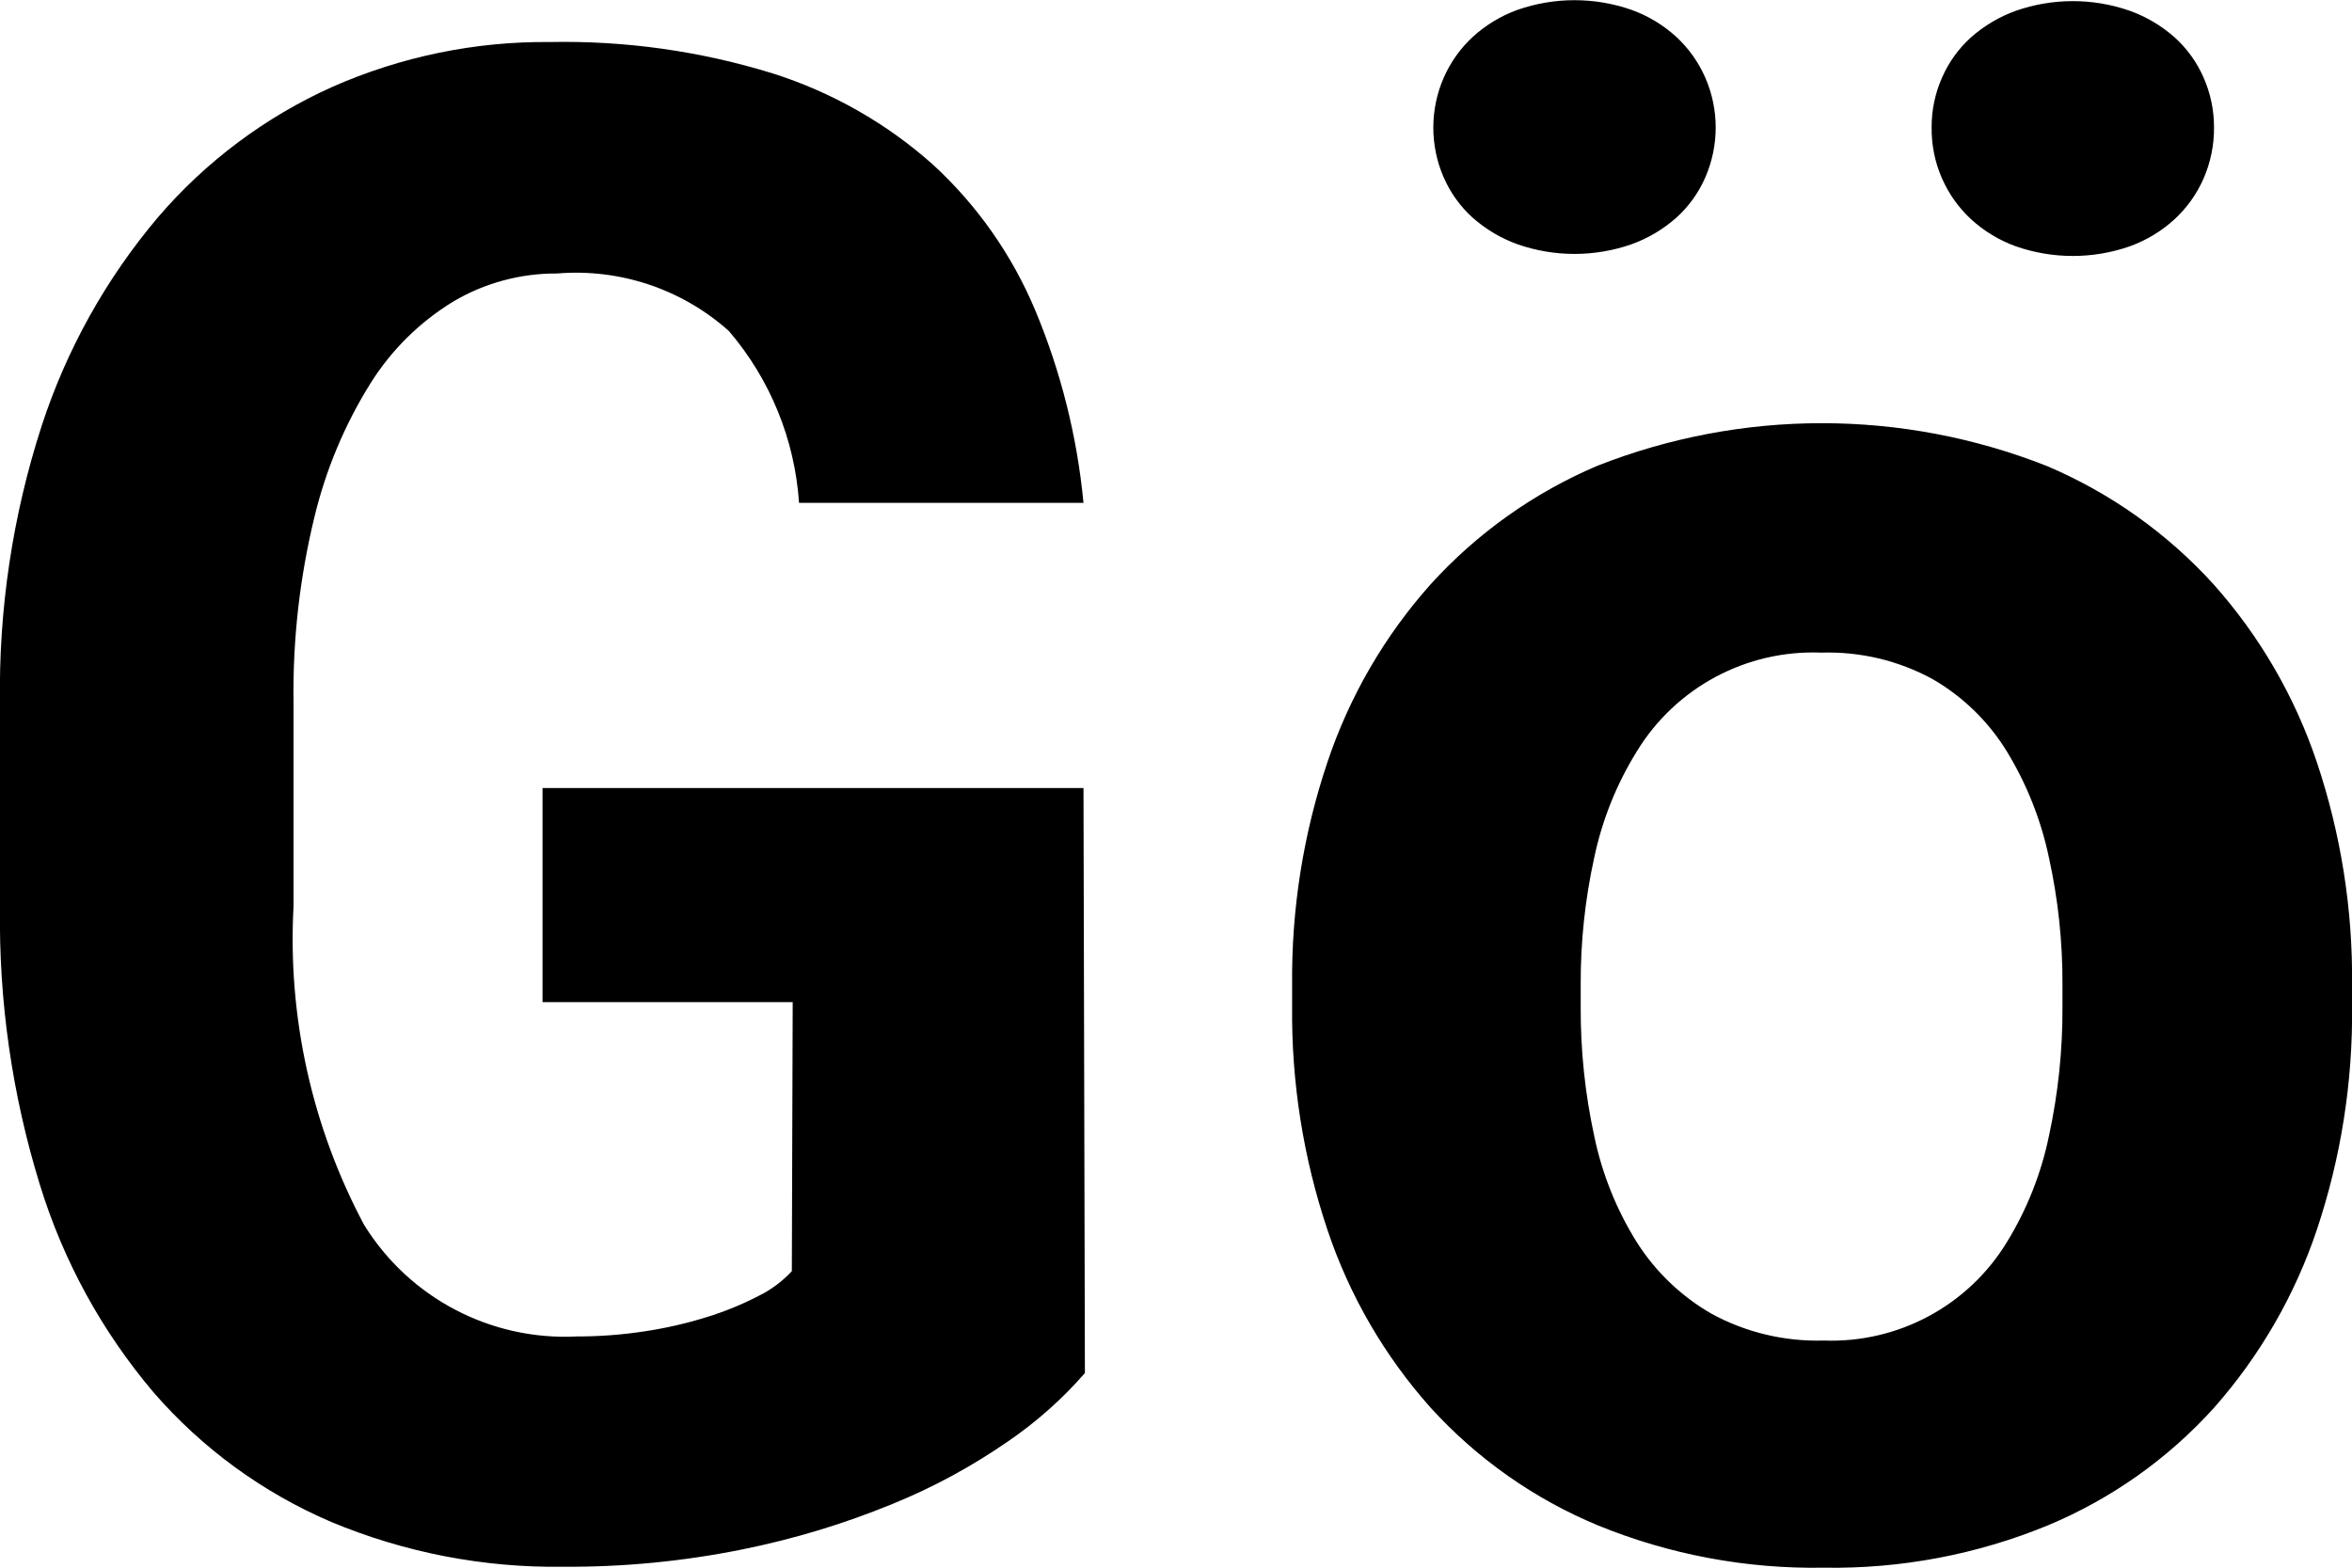
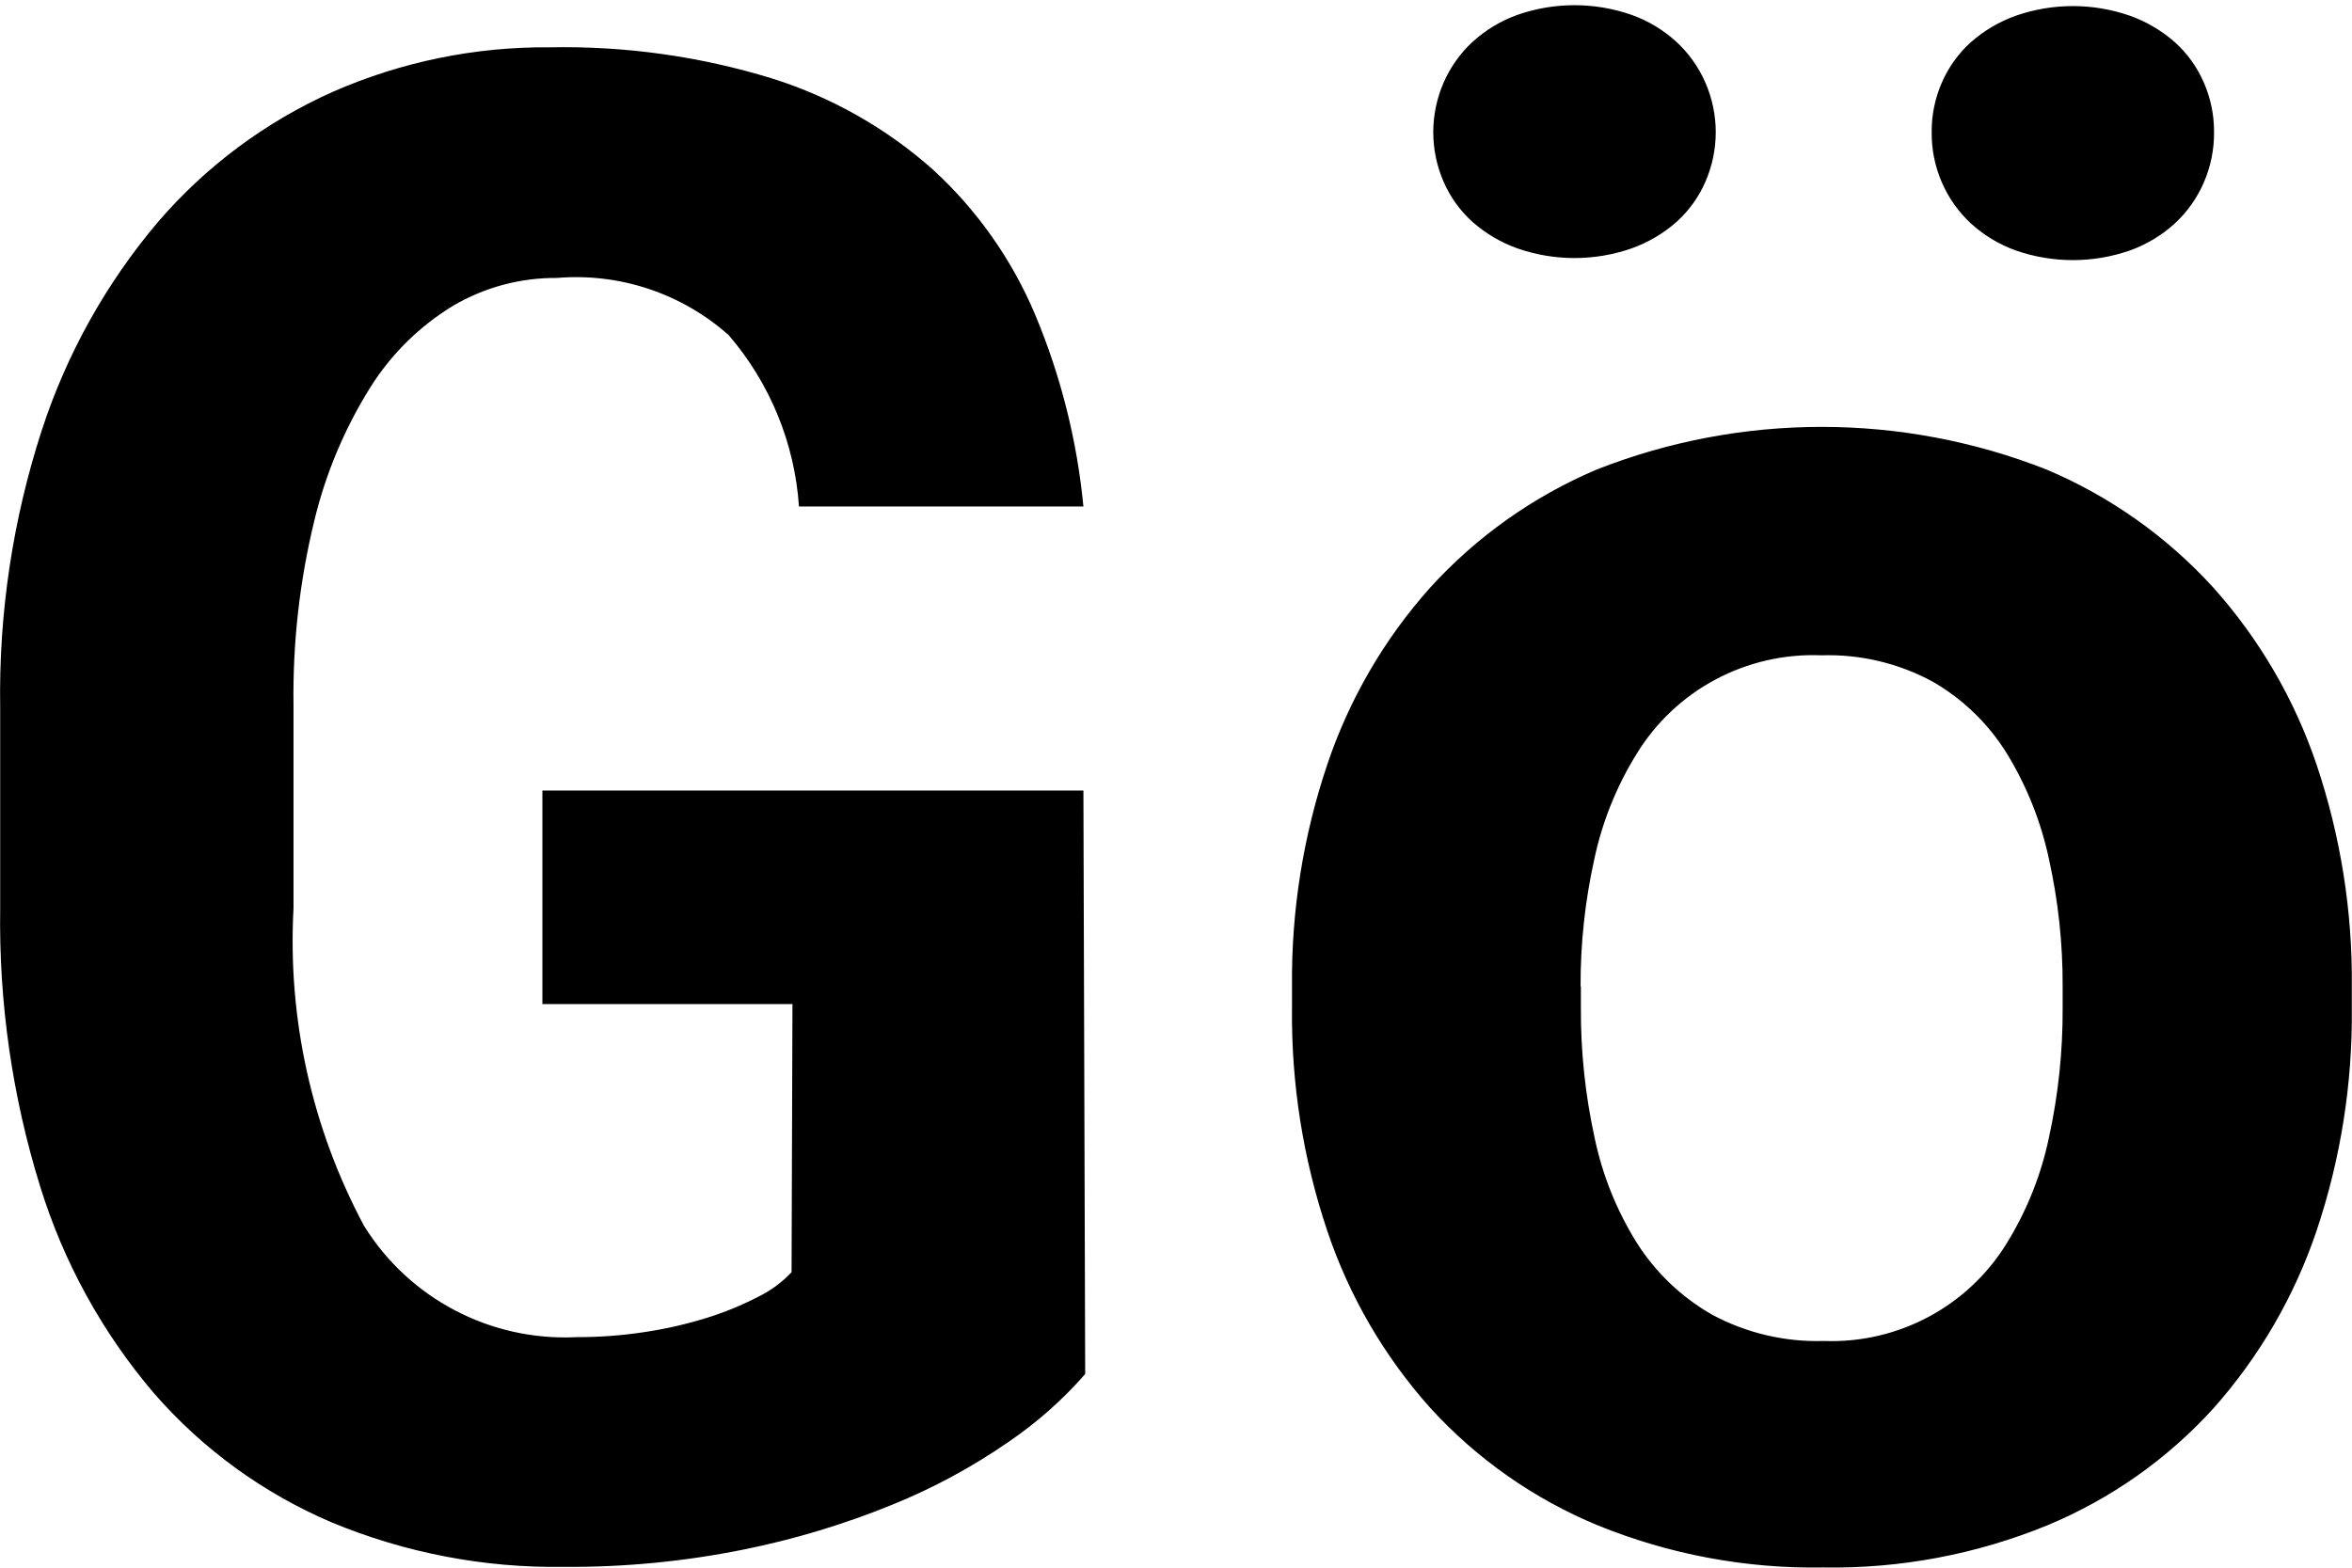
- <svg xmlns="http://www.w3.org/2000/svg" viewBox="0 0 30 20">
-   <path fill="currentColor" fill-rule="evenodd" d="M13.82 10.054h-6.9v2.731h3.191l-.011 3.432a1.456 1.456 0 0 1-.43.319 4 4 0 0 1-.655.267 5.306 5.306 0 0 1-.795.182 5.647 5.647 0 0 1-.861.065 3.012 3.012 0 0 1-2.715-1.424 7.745 7.745 0 0 1-.9-4.063v-2.6a9.439 9.439 0 0 1 .265-2.36 5.76 5.76 0 0 1 .715-1.71 3.229 3.229 0 0 1 1.059-1.047 2.57 2.57 0 0 1 1.324-.357 2.922 2.922 0 0 1 2.191.735 3.762 3.762 0 0 1 .894 2.191h3.628a8.468 8.468 0 0 0-.616-2.458A5.315 5.315 0 0 0 11.9 2.1 5.626 5.626 0 0 0 9.854.936a9.017 9.017 0 0 0-2.84-.4 6.711 6.711 0 0 0-2.774.572 6.354 6.354 0 0 0-2.225 1.664A7.926 7.926 0 0 0 .532 5.431 10.952 10.952 0 0 0 0 8.988v2.575a11.473 11.473 0 0 0 .51 3.556 7.5 7.5 0 0 0 1.45 2.646 6.25 6.25 0 0 0 2.264 1.651 7.406 7.406 0 0 0 2.966.572 11.15 11.15 0 0 0 2.278-.221 10.5 10.5 0 0 0 1.913-.579 7.641 7.641 0 0 0 1.477-.8 5.159 5.159 0 0 0 .98-.871zm2.661 2.783a8.686 8.686 0 0 0 .451 2.854 6.513 6.513 0 0 0 1.317 2.269 5.984 5.984 0 0 0 2.132 1.5 7.277 7.277 0 0 0 2.88.54 7.194 7.194 0 0 0 2.86-.54 5.934 5.934 0 0 0 2.119-1.5 6.6 6.6 0 0 0 1.311-2.269 8.713 8.713 0 0 0 .45-2.854v-.274a8.673 8.673 0 0 0-.45-2.841 6.532 6.532 0 0 0-1.318-2.269 6.078 6.078 0 0 0-2.125-1.508 7.813 7.813 0 0 0-5.74 0 6.082 6.082 0 0 0-2.119 1.508 6.515 6.515 0 0 0-1.317 2.269 8.647 8.647 0 0 0-.451 2.841v.273zm3.681-.273a7.394 7.394 0 0 1 .173-1.625 4.223 4.223 0 0 1 .542-1.352 2.633 2.633 0 0 1 2.357-1.261 2.777 2.777 0 0 1 1.417.338 2.693 2.693 0 0 1 .947.923 4.31 4.31 0 0 1 .536 1.352 7.394 7.394 0 0 1 .173 1.625v.273a7.606 7.606 0 0 1-.173 1.658 4.227 4.227 0 0 1-.536 1.352 2.621 2.621 0 0 1-2.337 1.255 2.818 2.818 0 0 1-1.424-.338 2.758 2.758 0 0 1-.96-.917 4.143 4.143 0 0 1-.542-1.352 7.606 7.606 0 0 1-.173-1.658v-.274zm-1.747-10.3a1.492 1.492 0 0 0 .37.514 1.761 1.761 0 0 0 .57.338 2.207 2.207 0 0 0 1.456 0 1.761 1.761 0 0 0 .57-.338 1.492 1.492 0 0 0 .37-.514 1.593 1.593 0 0 0 0-1.274 1.562 1.562 0 0 0-.37-.52 1.7 1.7 0 0 0-.57-.344 2.206 2.206 0 0 0-1.456 0 1.7 1.7 0 0 0-.57.345 1.562 1.562 0 0 0-.37.52 1.593 1.593 0 0 0 0 1.274zm6.356.013a1.558 1.558 0 0 0 .37.52 1.7 1.7 0 0 0 .57.345 2.207 2.207 0 0 0 1.456 0 1.7 1.7 0 0 0 .57-.345 1.558 1.558 0 0 0 .37-.52 1.593 1.593 0 0 0 .133-.65 1.562 1.562 0 0 0-.133-.637 1.492 1.492 0 0 0-.37-.514 1.762 1.762 0 0 0-.57-.338 2.206 2.206 0 0 0-1.456 0 1.762 1.762 0 0 0-.57.338 1.492 1.492 0 0 0-.37.514 1.546 1.546 0 0 0-.133.637 1.576 1.576 0 0 0 .133.651z" data-name="-e-logo_top" />
+ <svg xmlns="http://www.w3.org/2000/svg" width="30" height="20" viewBox="0 0 30.293 20.061" version="1.1" id="svg368" style="margin:auto">
+   <defs id="defs365" />
+   <g id="layer1" transform="matrix(3.816082,0,0,3.80397,-162.3719,-165.2004)">
+     <path fill="currentColor" fill-rule="evenodd" d="m 46.206,46.088 h -1.826 v 0.723 h 0.844 l -0.003,0.908 a 0.385,0.385 0 0 1 -0.114,0.084 1.058,1.058 0 0 1 -0.173,0.071 1.404,1.404 0 0 1 -0.21,0.048 1.494,1.494 0 0 1 -0.228,0.017 0.797,0.797 0 0 1 -0.718,-0.377 2.049,2.049 0 0 1 -0.238,-1.075 v -0.688 a 2.497,2.497 0 0 1 0.07,-0.624 1.524,1.524 0 0 1 0.189,-0.452 0.854,0.854 0 0 1 0.28,-0.277 0.68,0.68 0 0 1 0.35,-0.094 0.773,0.773 0 0 1 0.58,0.194 0.995,0.995 0 0 1 0.237,0.58 h 0.96 a 2.24,2.24 0 0 0 -0.163,-0.65 1.406,1.406 0 0 0 -0.345,-0.491 1.489,1.489 0 0 0 -0.541,-0.308 2.386,2.386 0 0 0 -0.751,-0.106 1.776,1.776 0 0 0 -0.734,0.151 1.681,1.681 0 0 0 -0.589,0.44 2.097,2.097 0 0 0 -0.392,0.704 2.898,2.898 0 0 0 -0.141,0.941 v 0.681 a 3.036,3.036 0 0 0 0.135,0.941 1.984,1.984 0 0 0 0.384,0.7 1.654,1.654 0 0 0 0.599,0.437 1.96,1.96 0 0 0 0.785,0.151 2.95,2.95 0 0 0 0.603,-0.058 2.778,2.778 0 0 0 0.506,-0.153 2.022,2.022 0 0 0 0.391,-0.212 1.365,1.365 0 0 0 0.259,-0.23 z m 0.704,0.736 a 2.298,2.298 0 0 0 0.119,0.755 1.723,1.723 0 0 0 0.348,0.6 1.583,1.583 0 0 0 0.564,0.397 1.925,1.925 0 0 0 0.762,0.143 1.903,1.903 0 0 0 0.757,-0.143 1.57,1.57 0 0 0 0.561,-0.397 1.746,1.746 0 0 0 0.347,-0.6 2.305,2.305 0 0 0 0.119,-0.755 v -0.072 a 2.295,2.295 0 0 0 -0.119,-0.752 1.728,1.728 0 0 0 -0.349,-0.6 1.608,1.608 0 0 0 -0.562,-0.399 2.067,2.067 0 0 0 -1.519,0 1.609,1.609 0 0 0 -0.561,0.399 1.724,1.724 0 0 0 -0.348,0.6 2.288,2.288 0 0 0 -0.119,0.752 v 0.072 z m 0.974,-0.072 a 1.956,1.956 0 0 1 0.046,-0.43 1.117,1.117 0 0 1 0.143,-0.358 0.697,0.697 0 0 1 0.624,-0.334 0.735,0.735 0 0 1 0.375,0.089 0.713,0.713 0 0 1 0.251,0.244 1.14,1.14 0 0 1 0.142,0.358 1.956,1.956 0 0 1 0.046,0.43 v 0.072 a 2.012,2.012 0 0 1 -0.046,0.439 1.118,1.118 0 0 1 -0.142,0.358 0.693,0.693 0 0 1 -0.618,0.332 0.746,0.746 0 0 1 -0.377,-0.089 0.73,0.73 0 0 1 -0.254,-0.243 1.096,1.096 0 0 1 -0.143,-0.358 2.012,2.012 0 0 1 -0.046,-0.439 v -0.072 z m -0.462,-2.725 a 0.395,0.395 0 0 0 0.098,0.136 0.466,0.466 0 0 0 0.151,0.089 0.584,0.584 0 0 0 0.385,0 0.466,0.466 0 0 0 0.151,-0.089 0.395,0.395 0 0 0 0.098,-0.136 0.421,0.421 0 0 0 0,-0.337 0.413,0.413 0 0 0 -0.098,-0.138 0.45,0.45 0 0 0 -0.151,-0.091 0.584,0.584 0 0 0 -0.385,0 0.45,0.45 0 0 0 -0.151,0.091 0.413,0.413 0 0 0 -0.098,0.138 0.421,0.421 0 0 0 0,0.337 z m 1.682,0.003 a 0.412,0.412 0 0 0 0.098,0.138 0.45,0.45 0 0 0 0.151,0.091 0.584,0.584 0 0 0 0.385,0 0.45,0.45 0 0 0 0.151,-0.091 0.412,0.412 0 0 0 0.098,-0.138 0.421,0.421 0 0 0 0.035,-0.172 0.413,0.413 0 0 0 -0.035,-0.169 0.395,0.395 0 0 0 -0.098,-0.136 0.466,0.466 0 0 0 -0.151,-0.089 0.584,0.584 0 0 0 -0.385,0 0.466,0.466 0 0 0 -0.151,0.089 0.395,0.395 0 0 0 -0.098,0.136 0.409,0.409 0 0 0 -0.035,0.169 0.417,0.417 0 0 0 0.035,0.172 z" data-name="-e-logo_top" id="path132" style="stroke-width:0.265" />
+   </g>
</svg>
